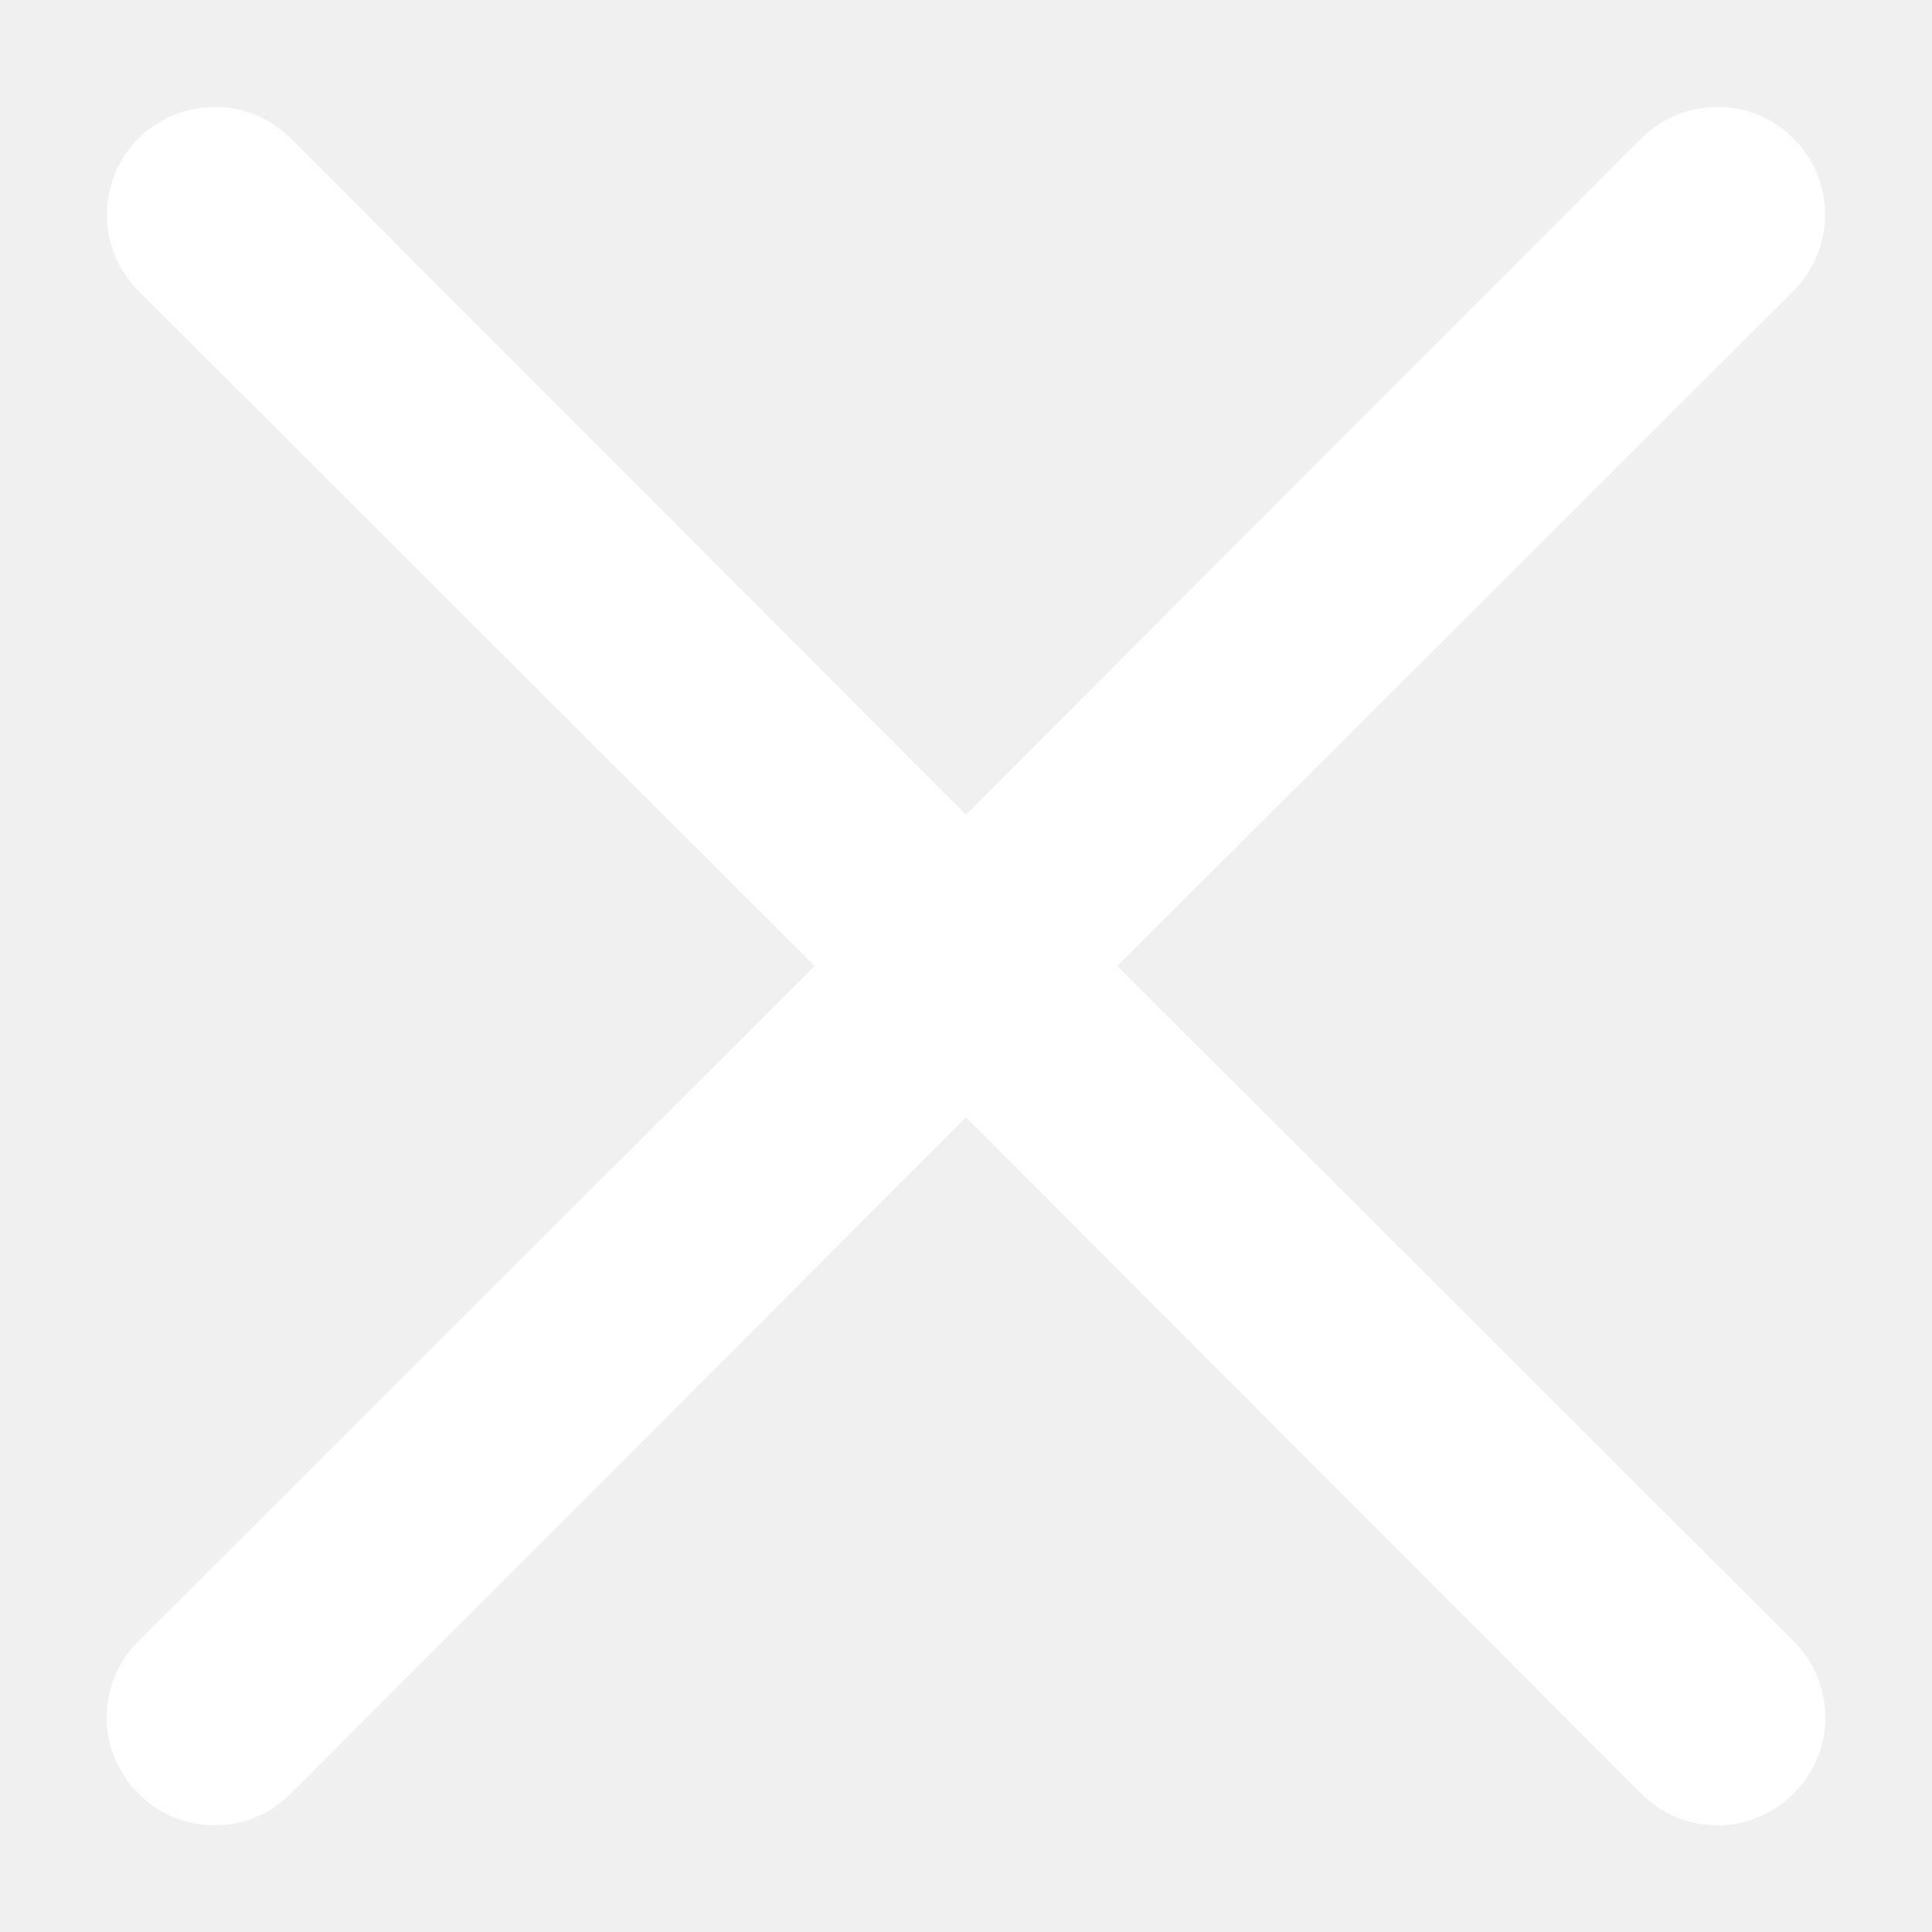
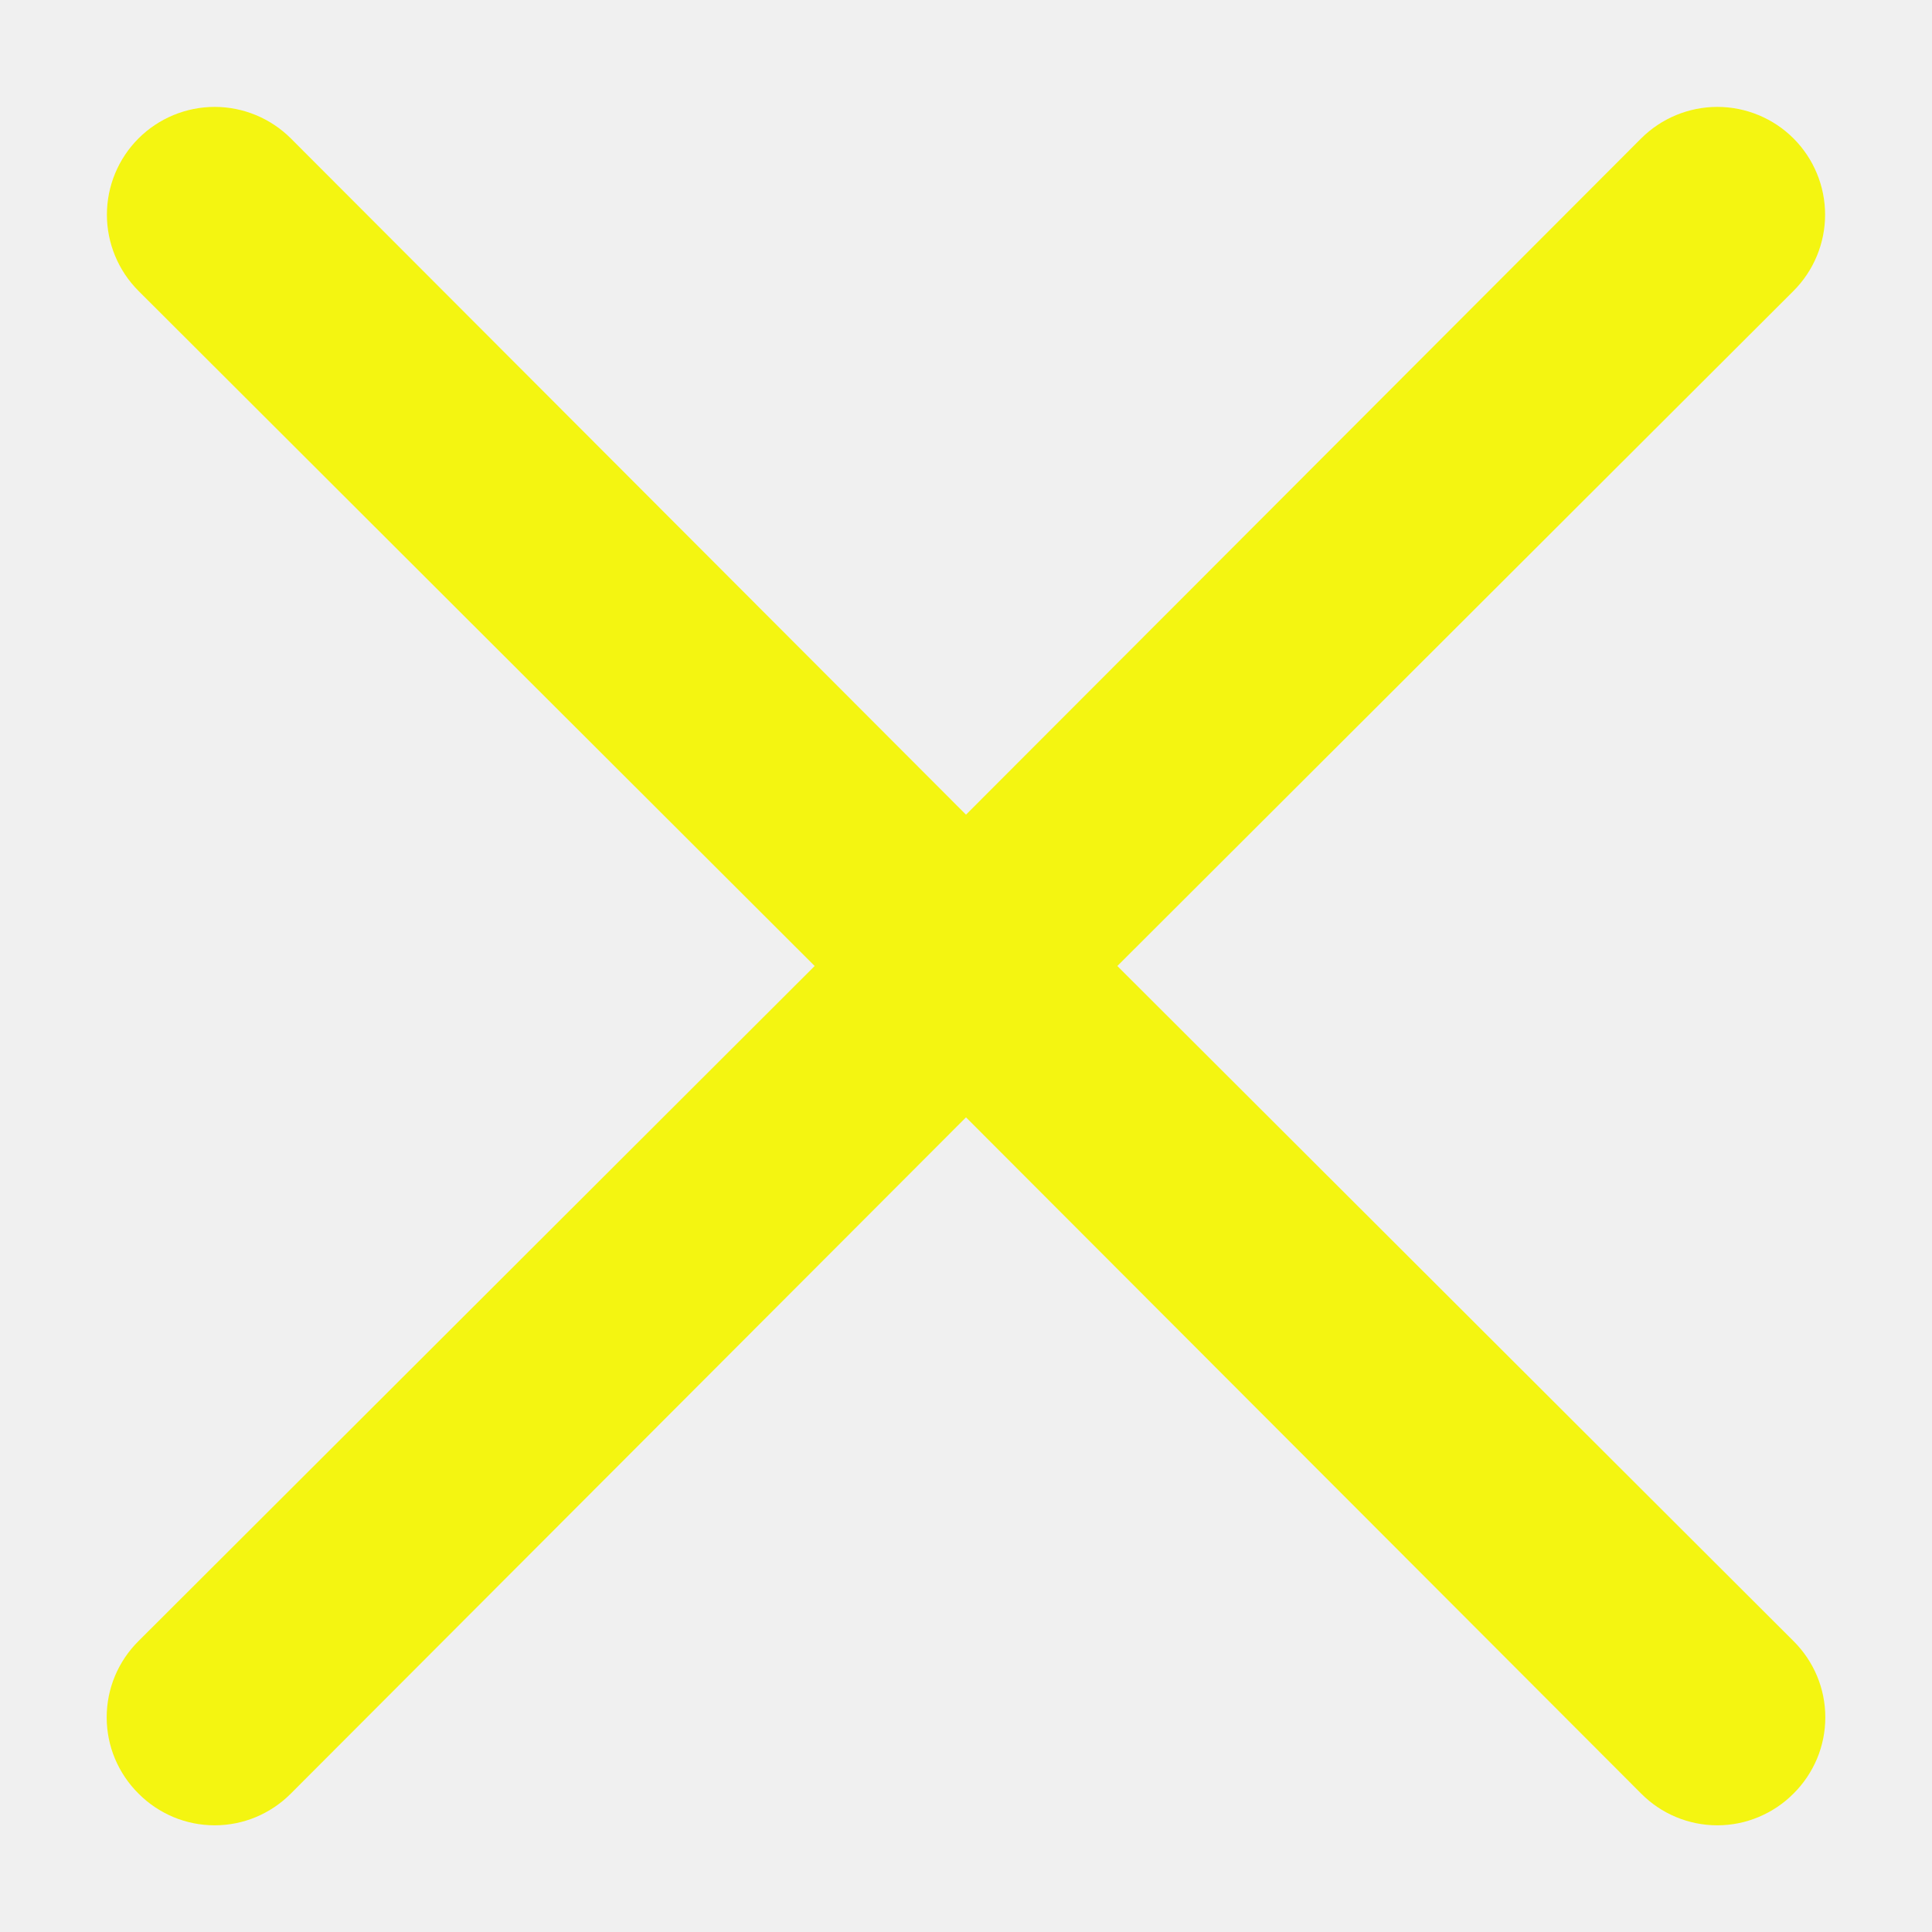
<svg xmlns="http://www.w3.org/2000/svg" width="18" height="18" viewBox="0 0 18 18" fill="#FFF">
-   <path d="M10.41 9L16.71 2.71C16.898 2.522 17.004 2.266 17.004 2C17.004 1.734 16.898 1.478 16.71 1.29C16.522 1.102 16.266 0.996 16 0.996C15.734 0.996 15.478 1.102 15.29 1.29L9 7.59L2.71 1.29C2.522 1.102 2.266 0.996 2 0.996C1.734 0.996 1.478 1.102 1.29 1.29C1.102 1.478 0.996 1.734 0.996 2C0.996 2.266 1.102 2.522 1.29 2.71L7.59 9L1.29 15.29C1.196 15.383 1.122 15.494 1.071 15.615C1.02 15.737 0.994 15.868 0.994 16C0.994 16.132 1.02 16.263 1.071 16.385C1.122 16.506 1.196 16.617 1.29 16.71C1.383 16.804 1.494 16.878 1.615 16.929C1.737 16.98 1.868 17.006 2 17.006C2.132 17.006 2.263 16.98 2.385 16.929C2.506 16.878 2.617 16.804 2.71 16.71L9 10.41L15.29 16.71C15.383 16.804 15.493 16.878 15.615 16.929C15.737 16.98 15.868 17.006 16 17.006C16.132 17.006 16.263 16.98 16.384 16.929C16.506 16.878 16.617 16.804 16.71 16.71C16.804 16.617 16.878 16.506 16.929 16.385C16.98 16.263 17.006 16.132 17.006 16C17.006 15.868 16.98 15.737 16.929 15.615C16.878 15.494 16.804 15.383 16.71 15.29L10.41 9Z" fill="#FFFFFF" />
+   <path d="M10.41 9L16.71 2.71C16.898 2.522 17.004 2.266 17.004 2C17.004 1.734 16.898 1.478 16.71 1.29C16.522 1.102 16.266 0.996 16 0.996C15.734 0.996 15.478 1.102 15.29 1.29L9 7.59L2.71 1.29C2.522 1.102 2.266 0.996 2 0.996C1.734 0.996 1.478 1.102 1.29 1.29C1.102 1.478 0.996 1.734 0.996 2C0.996 2.266 1.102 2.522 1.29 2.71L7.59 9L1.29 15.29C1.196 15.383 1.122 15.494 1.071 15.615C1.02 15.737 0.994 15.868 0.994 16C0.994 16.132 1.02 16.263 1.071 16.385C1.122 16.506 1.196 16.617 1.29 16.71C1.383 16.804 1.494 16.878 1.615 16.929C1.737 16.98 1.868 17.006 2 17.006C2.132 17.006 2.263 16.98 2.385 16.929C2.506 16.878 2.617 16.804 2.71 16.71L9 10.41L15.29 16.71C15.383 16.804 15.493 16.878 15.615 16.929C15.737 16.98 15.868 17.006 16 17.006C16.132 17.006 16.263 16.98 16.384 16.929C16.506 16.878 16.617 16.804 16.71 16.71C16.804 16.617 16.878 16.506 16.929 16.385C16.98 16.263 17.006 16.132 17.006 16C17.006 15.868 16.98 15.737 16.929 15.615C16.878 15.494 16.804 15.383 16.71 15.29L10.41 9Z" fill="#f4f511" />
</svg>
